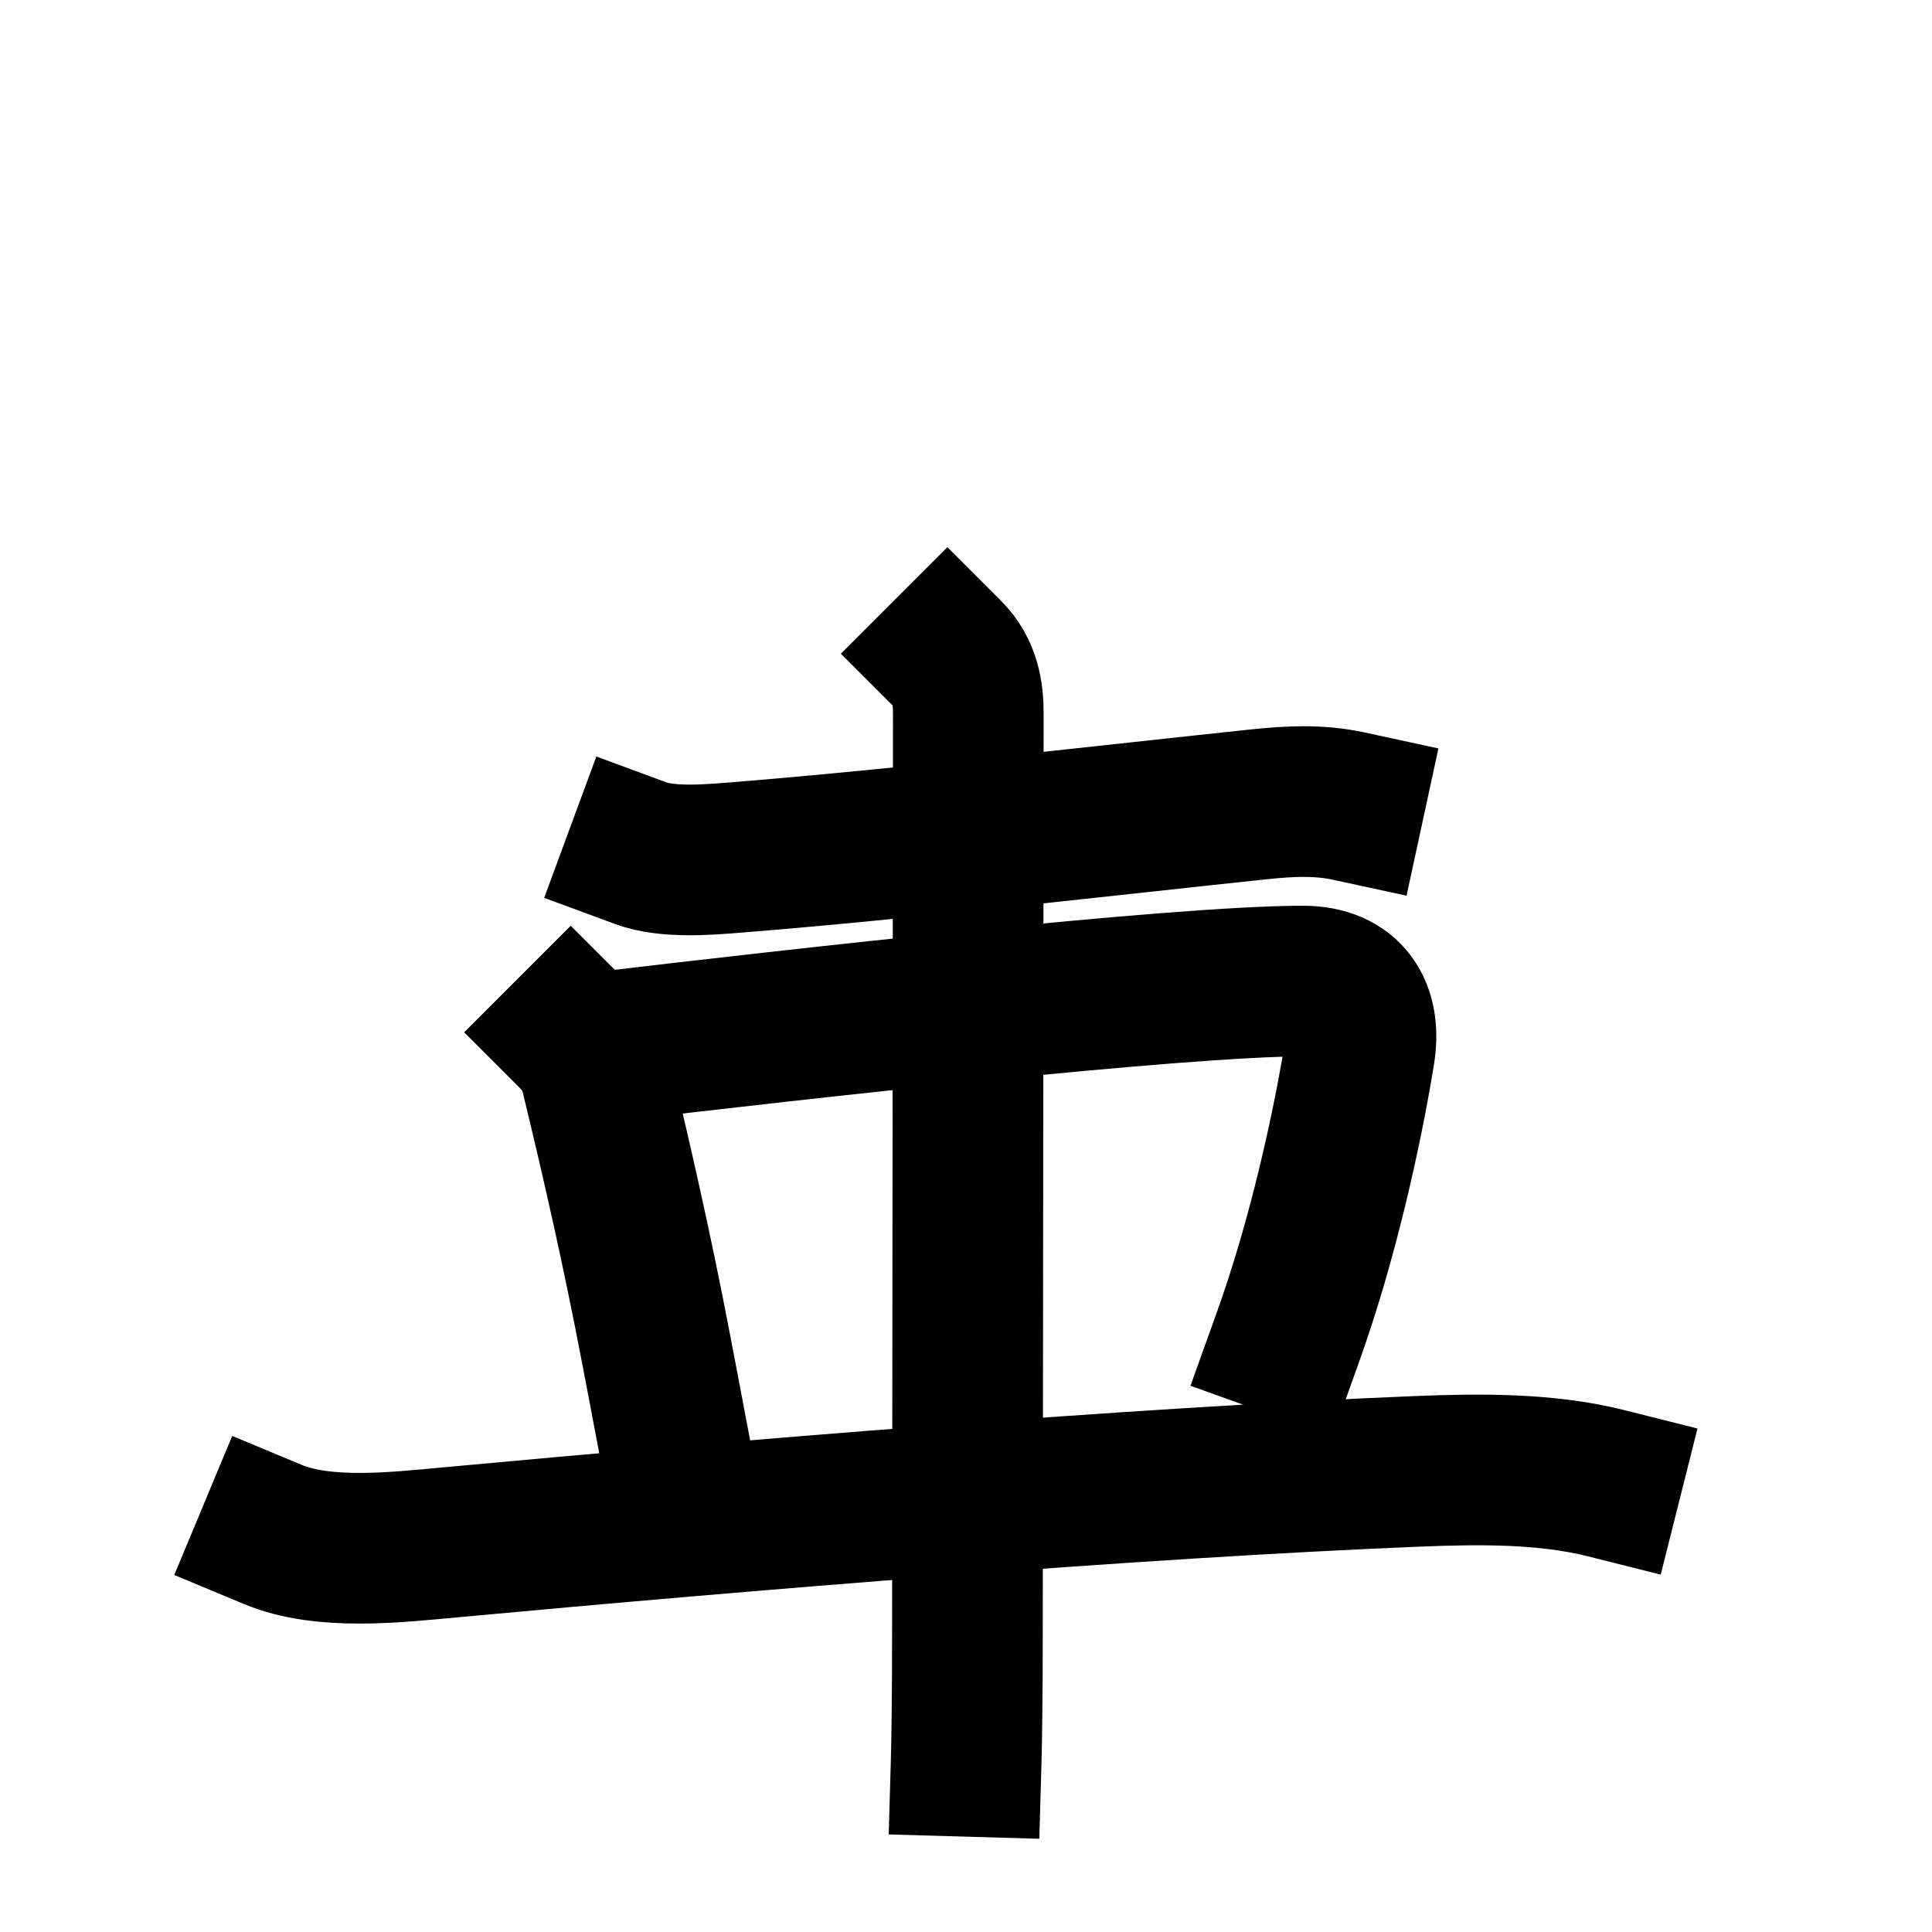
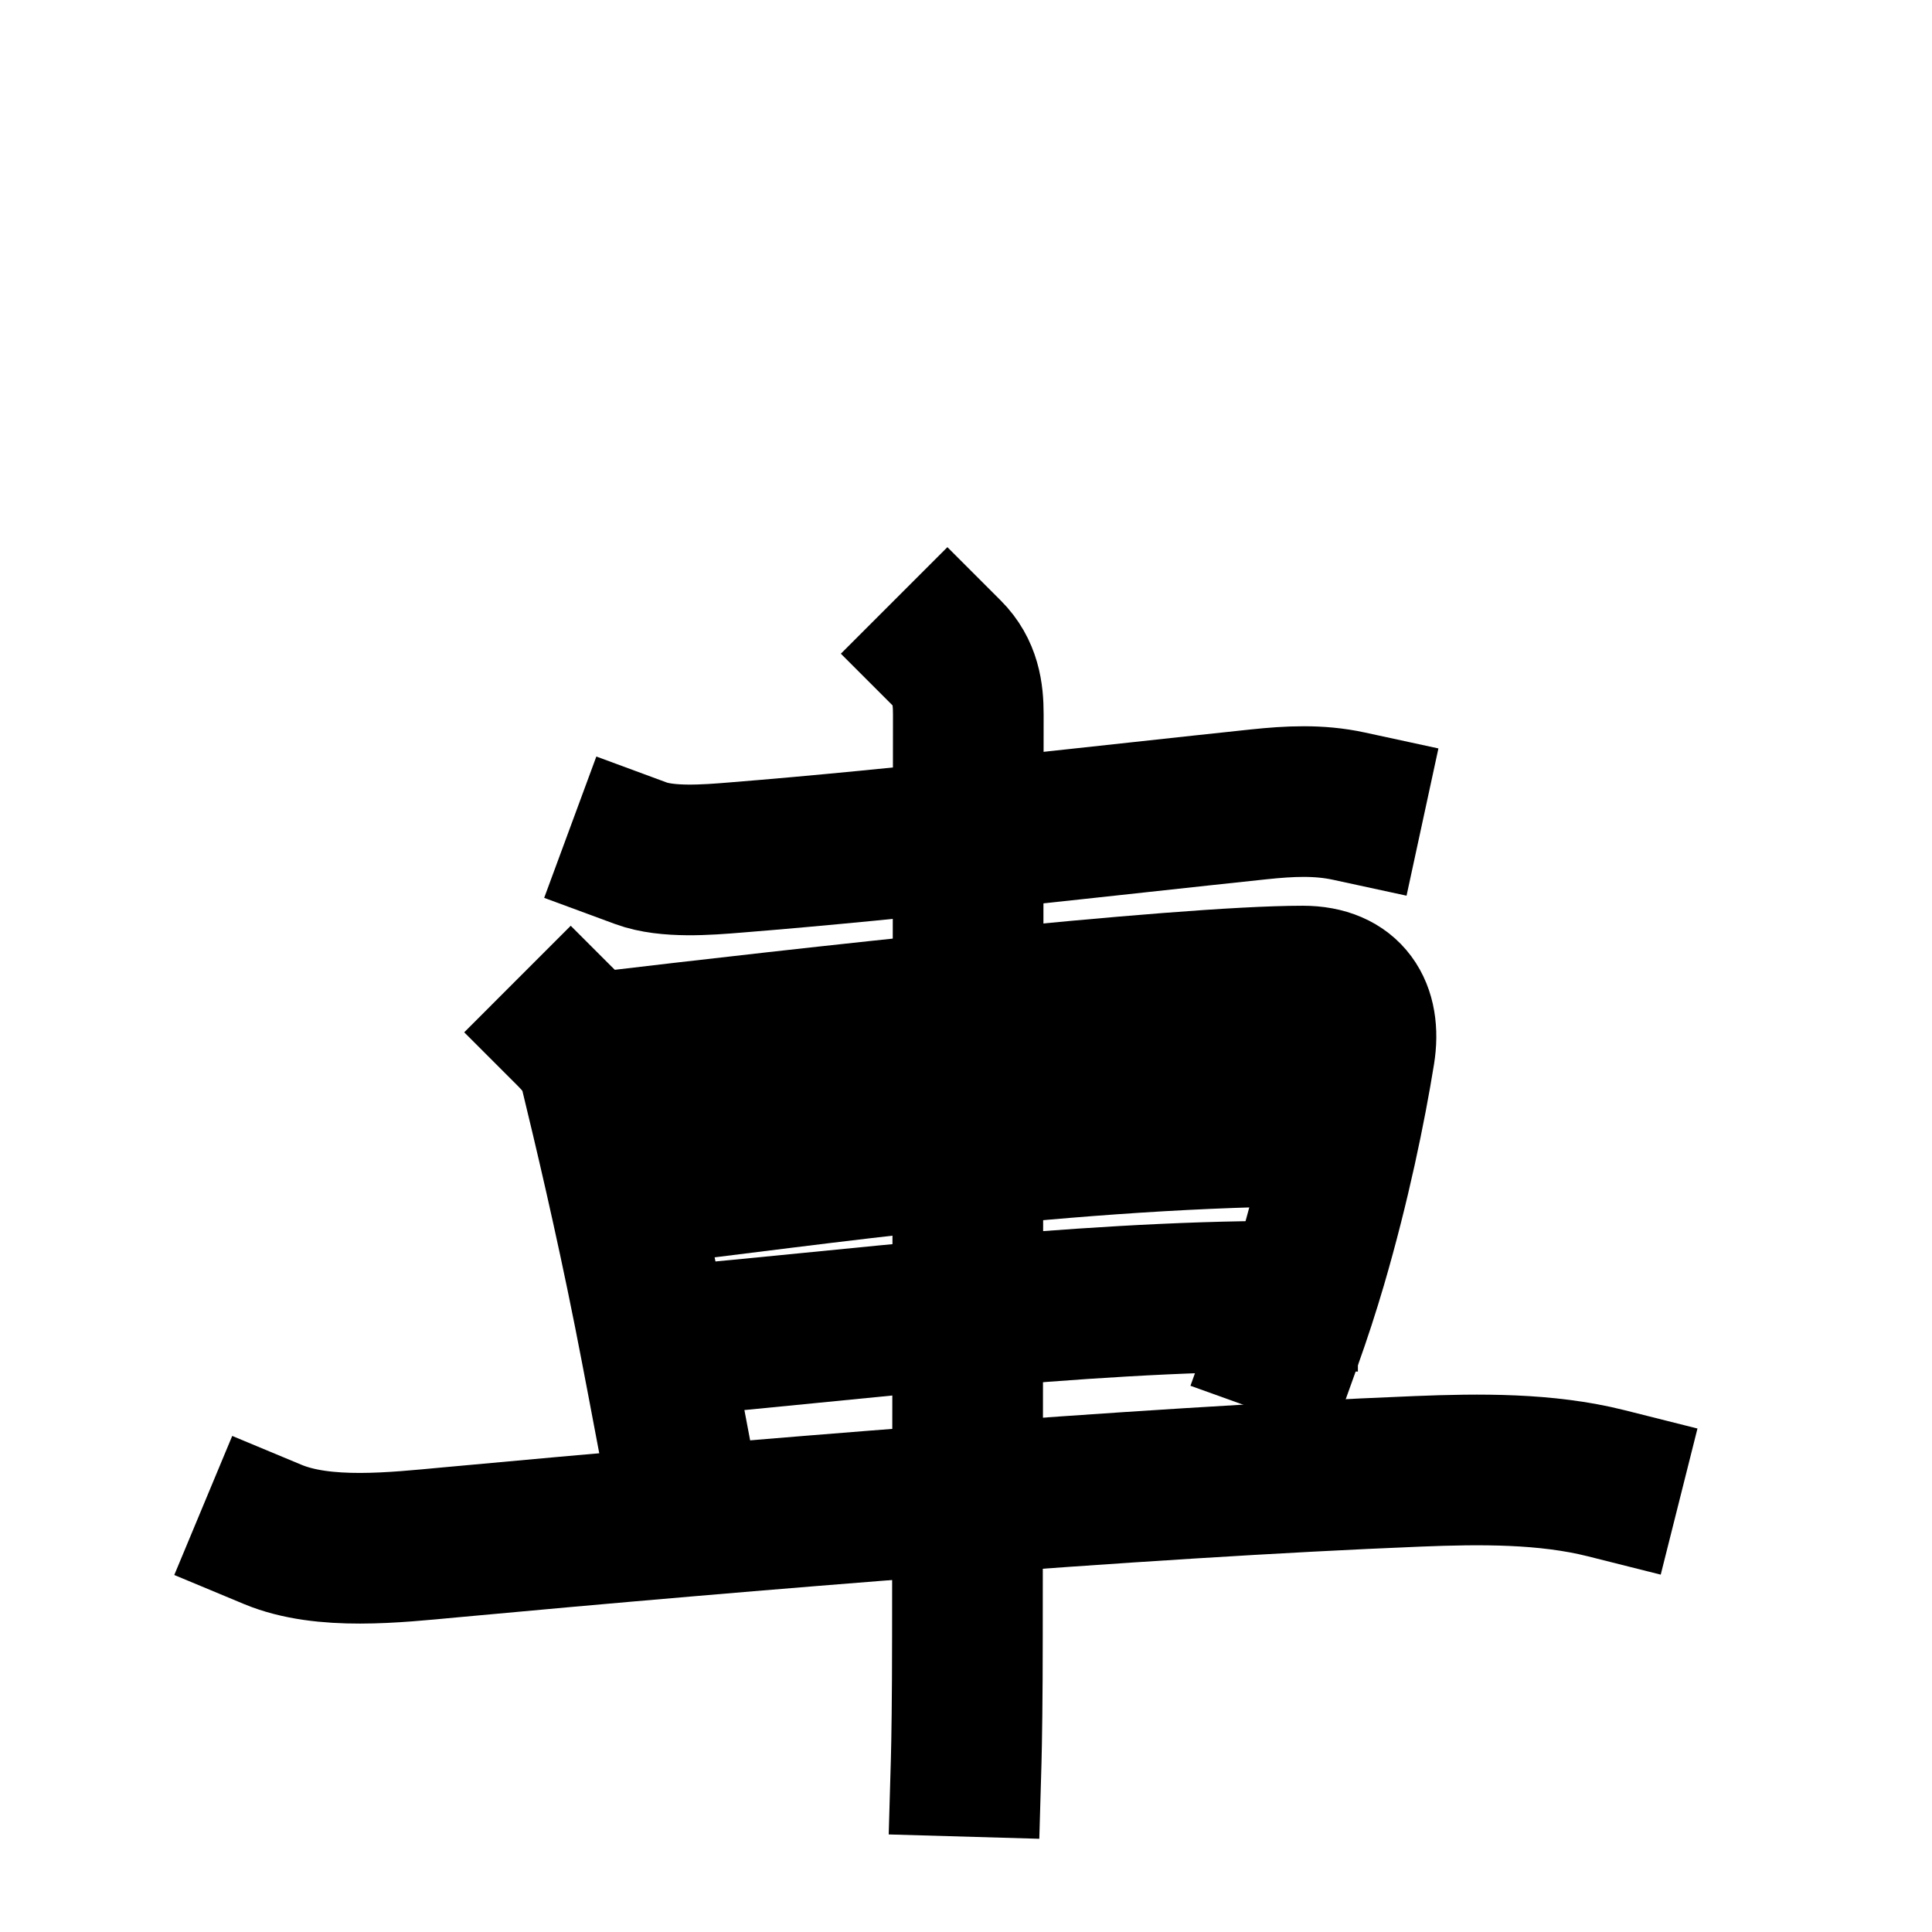
<svg xmlns="http://www.w3.org/2000/svg" class="voyager-component-icon icon" width="109" height="109" viewBox="0 0 109 109">
  <g style="fill:none;stroke:#000000;stroke-width:8.5;stroke-linecap:square;stroke-linejoin:miter;">
    <g>
      <g />
      <g>
        <path d="M36.16,48.14c1.49,0.55,3.75,0.37,5.33,0.24c9.39-0.75,21.27-2.13,29.53-3c1.72-0.18,3.37-0.27,5.08,0.1" />
        <path d="M32.2,58.24c0.78,0.78,1.18,1.39,1.4,2.29c0.71,2.92,1.91,7.97,3.01,13.5c0.26,1.32,0.52,2.66,0.77,3.98" />
        <path d="M33.78,59.1c11.35-1.35,32.76-3.75,39.72-3.75c2.57,0,3.58,1.68,3.21,4.01c-0.5,3.1-1.39,7.45-2.71,11.96c-0.42,1.43-0.89,2.88-1.4,4.3" />
+         <path d="M36.44,67.12c8.81-1,24-3.32,38.49-3.32" />
+         <path d="M38.19,75.63c8.94-0.75,22.53-2.5,34.17-2.5" />
        <path d="M15.39,86.57c2.88,1.2,6.94,0.73,9.98,0.45c16.6-1.54,38.7-3.37,54.63-4.01c3.47-0.14,7.23-0.18,10.61,0.67" />
        <path d="M53.45,36.88c1.02,1.02,1.18,2.24,1.18,3.42c0,4.42-0.05,47.32-0.05,51.94c0,3.52-0.04,6.09-0.07,7.13" />
      </g>
    </g>
  </g>
</svg>
